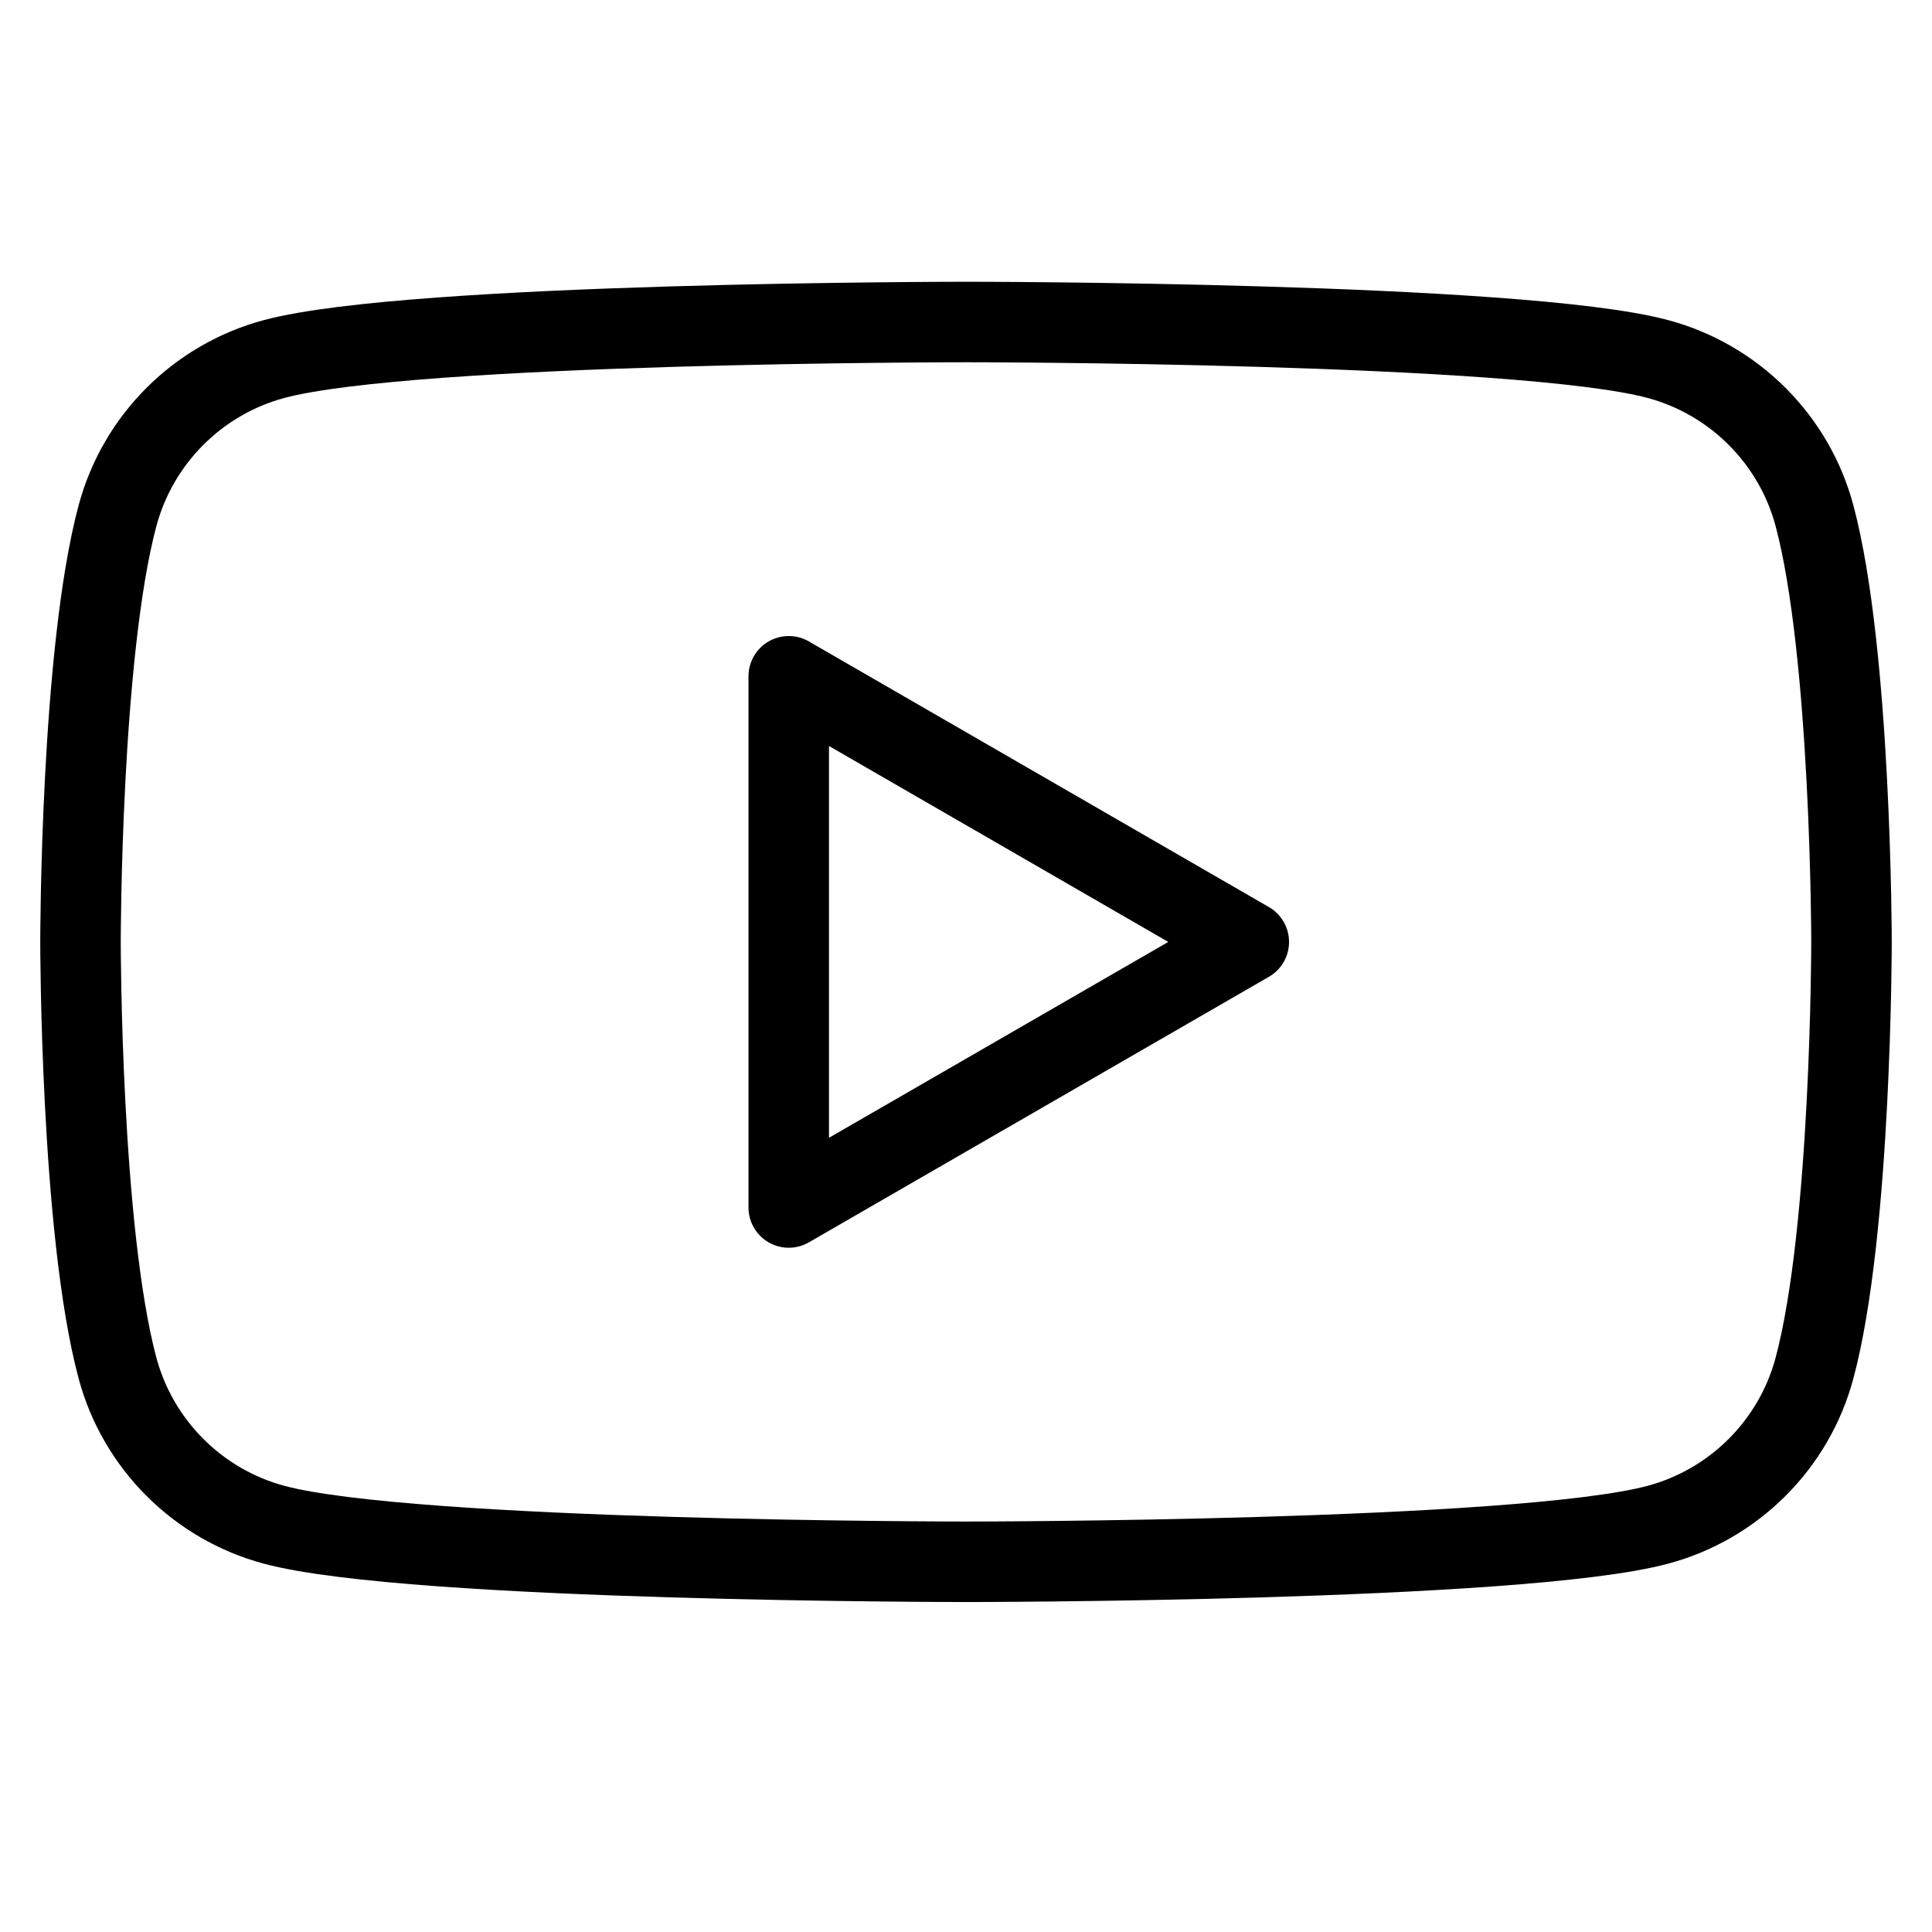
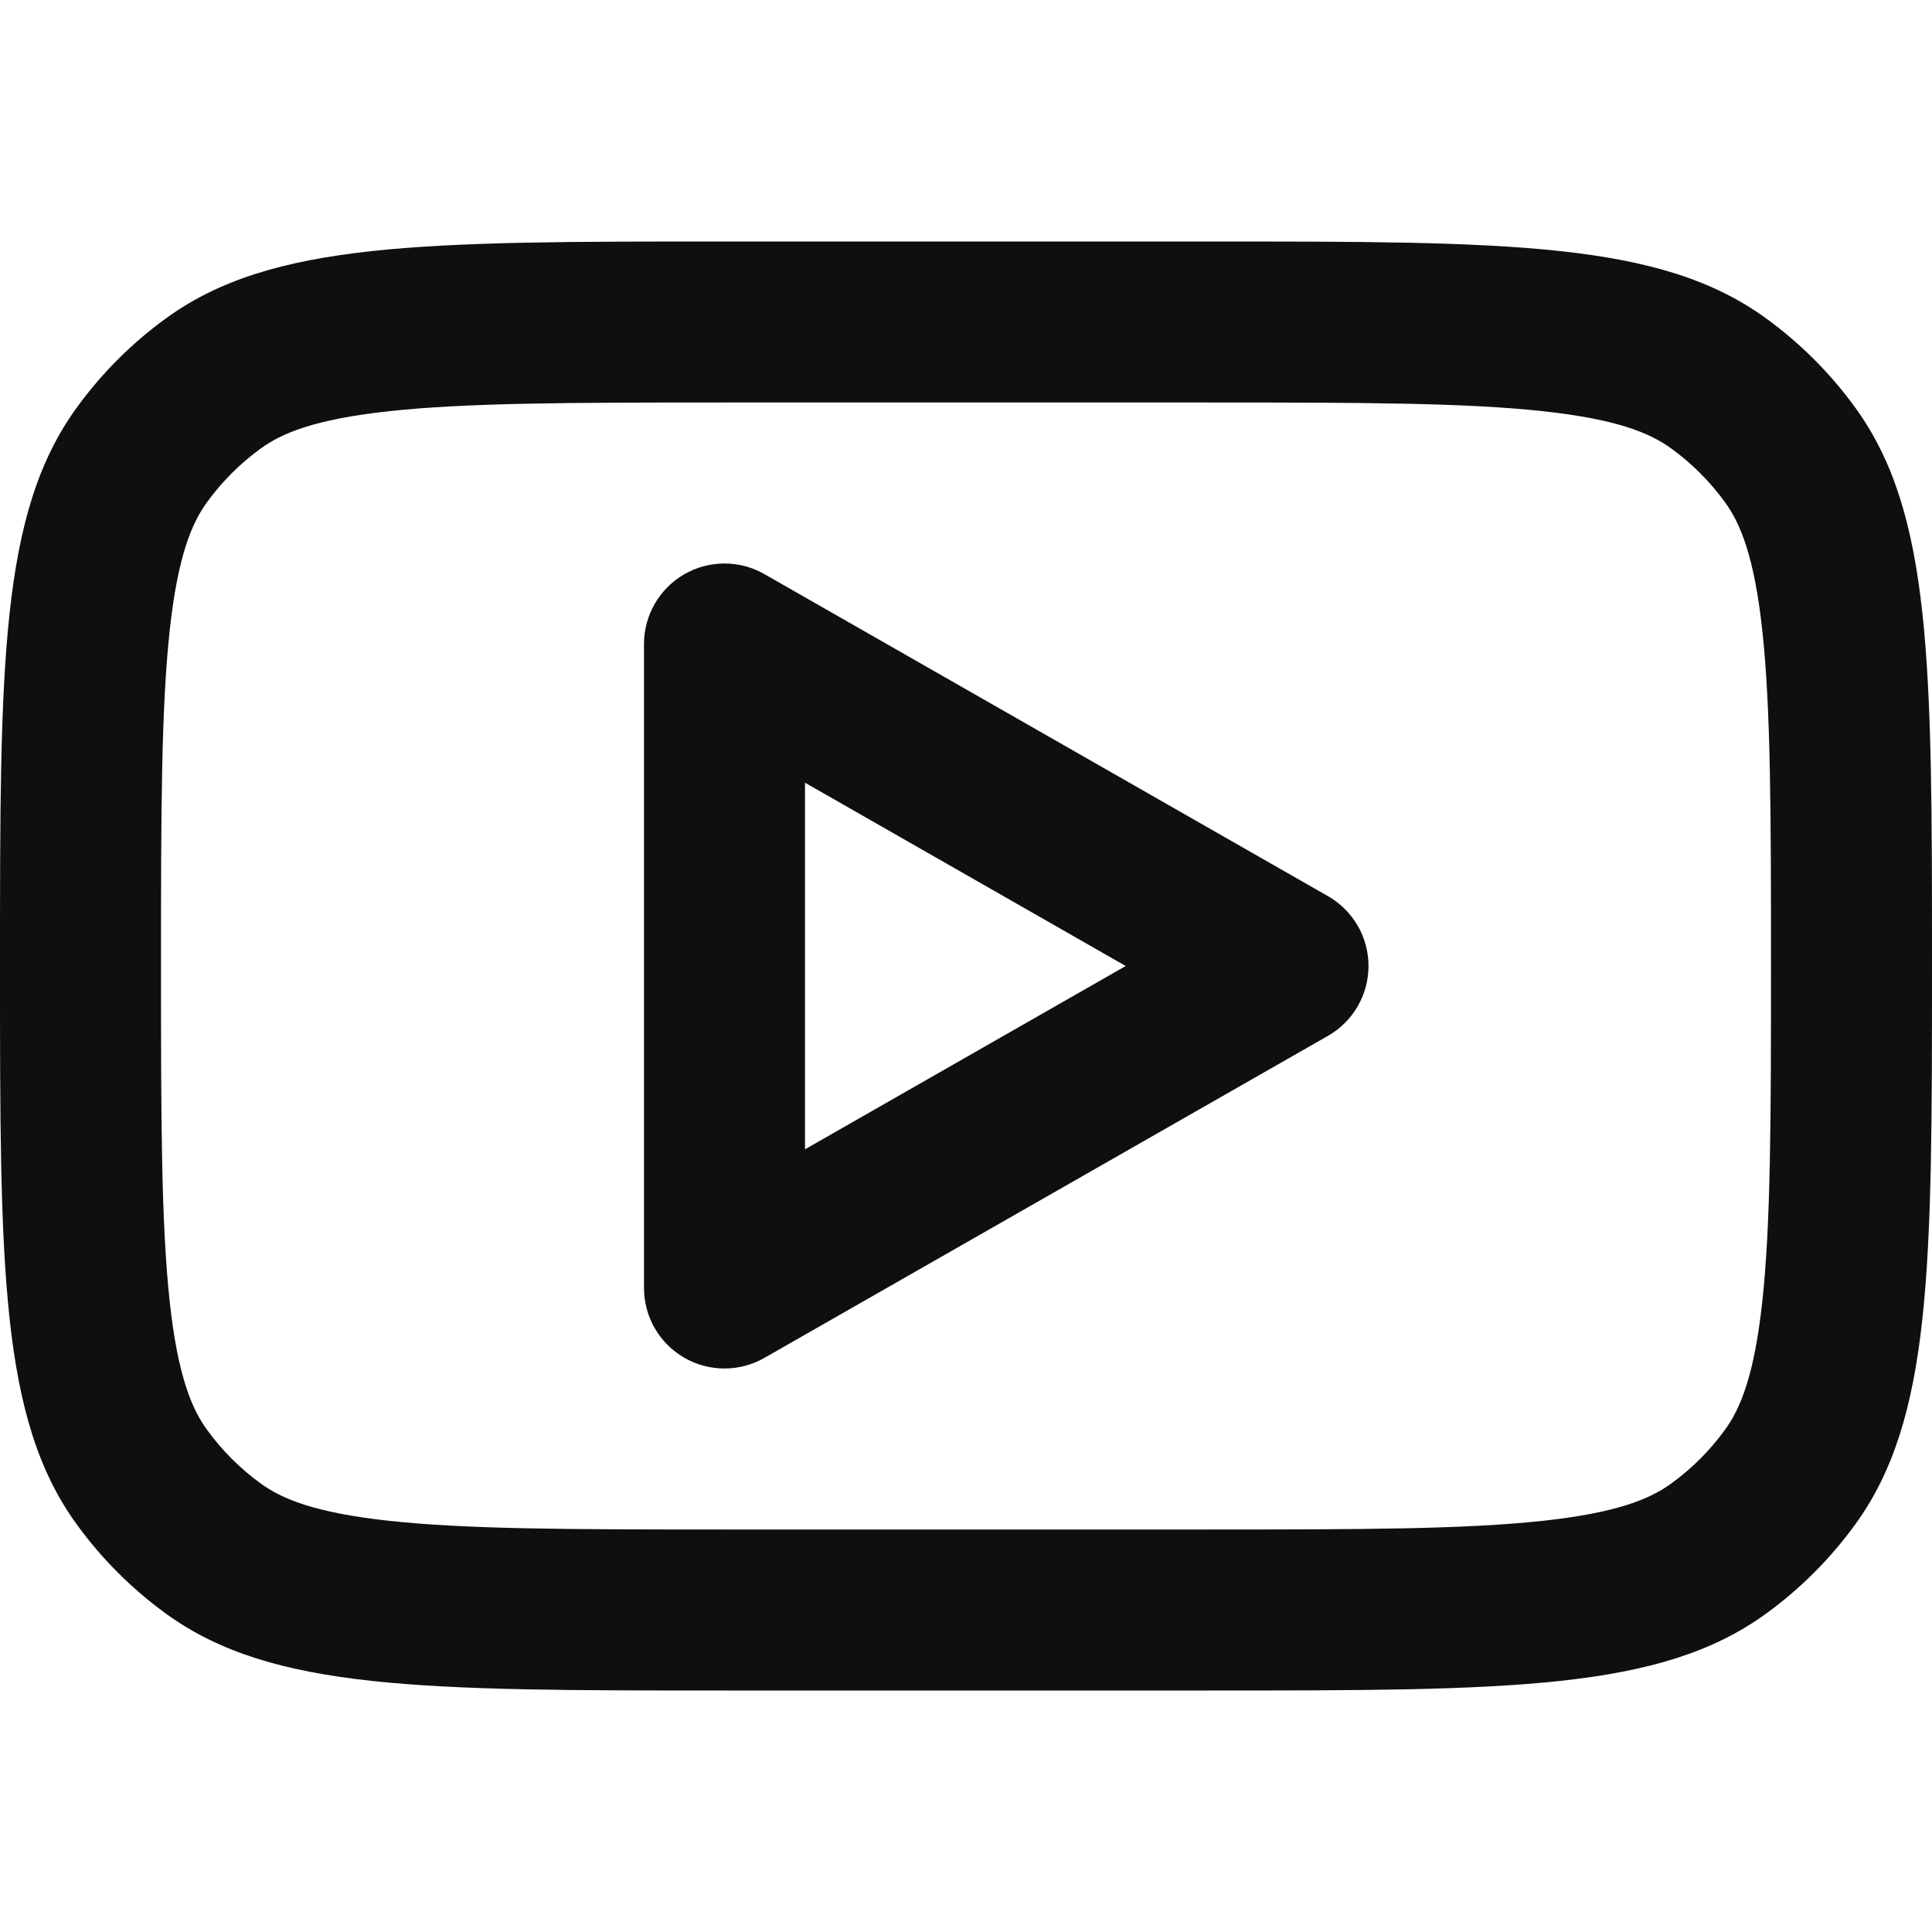
<svg xmlns="http://www.w3.org/2000/svg" width="800px" height="800px" viewBox="0 0 24 24" fill="none">
-   <path fill-rule="evenodd" clip-rule="evenodd" d="M20.595 4.46C21.542 4.714 22.287 5.458 22.54 6.405C22.998 8.12 23 11.7 23 11.7C23 11.7 23 15.281 22.54 16.996C22.287 17.943 21.542 18.687 20.595 18.941C18.88 19.401 12 19.401 12 19.401C12 19.401 5.12 19.401 3.405 18.941C2.458 18.687 1.714 17.943 1.46 16.996C1 15.281 1 11.7 1 11.7C1 11.7 1 8.12 1.46 6.405C1.714 5.458 2.458 4.714 3.405 4.46C5.12 4 12 4 12 4C12 4 18.88 4 20.595 4.46ZM15.513 11.701L9.798 15V8.401L15.513 11.701Z" stroke="#000000" stroke-linejoin="round" />
+   <path fill-rule="evenodd" clip-rule="evenodd" d="M9.496 7.132C9.187 6.955 8.806 6.956 8.498 7.135C8.19 7.314 8 7.644 8 8V16C8 16.357 8.19 16.686 8.498 16.865C8.806 17.044 9.187 17.045 9.496 16.868L16.496 12.868C16.808 12.69 17 12.359 17 12C17 11.641 16.808 11.31 16.496 11.132L9.496 7.132ZM13.984 12L10 14.277V9.723L13.984 12Z" fill="#0F0F0F" />
+   <path fill-rule="evenodd" clip-rule="evenodd" d="M0 12C0 8.25 0 6.375 0.955 5.061C1.263 4.637 1.637 4.263 2.061 3.955C3.375 3 5.25 3 9 3H15C18.75 3 20.625 3 21.939 3.955C22.363 4.263 22.737 4.637 23.045 5.061C24 6.375 24 8.25 24 12C24 15.75 24 17.625 23.045 18.939C22.737 19.363 22.363 19.737 21.939 20.045C20.625 21 18.75 21 15 21H9C5.25 21 3.375 21 2.061 20.045C1.637 19.737 1.263 19.363 0.955 18.939C0 17.625 0 15.75 0 12ZM9 5H15C16.919 5 18.198 5.003 19.167 5.108C20.099 5.209 20.504 5.384 20.763 5.573C21.018 5.758 21.242 5.982 21.427 6.237C21.616 6.496 21.791 6.901 21.892 7.833C21.997 8.802 22 10.081 22 12C22 13.919 21.997 15.198 21.892 16.167C21.791 17.099 21.616 17.504 21.427 17.763C21.242 18.018 21.018 18.242 20.763 18.427C20.504 18.616 20.099 18.791 19.167 18.892C18.198 18.997 16.919 19 15 19H9C7.081 19 5.802 18.997 4.833 18.892C3.901 18.791 3.496 18.616 3.237 18.427C2.982 18.242 2.758 18.018 2.573 17.763C2.384 17.504 2.209 17.099 2.108 16.167C2.003 15.198 2 13.919 2 12C2 10.081 2.003 8.802 2.108 7.833C2.209 6.901 2.384 6.496 2.573 6.237C2.758 5.982 2.982 5.758 3.237 5.573C3.496 5.384 3.901 5.209 4.833 5.108C5.802 5.003 7.081 5 9 5Z" fill="#0F0F0F" />
</svg>
